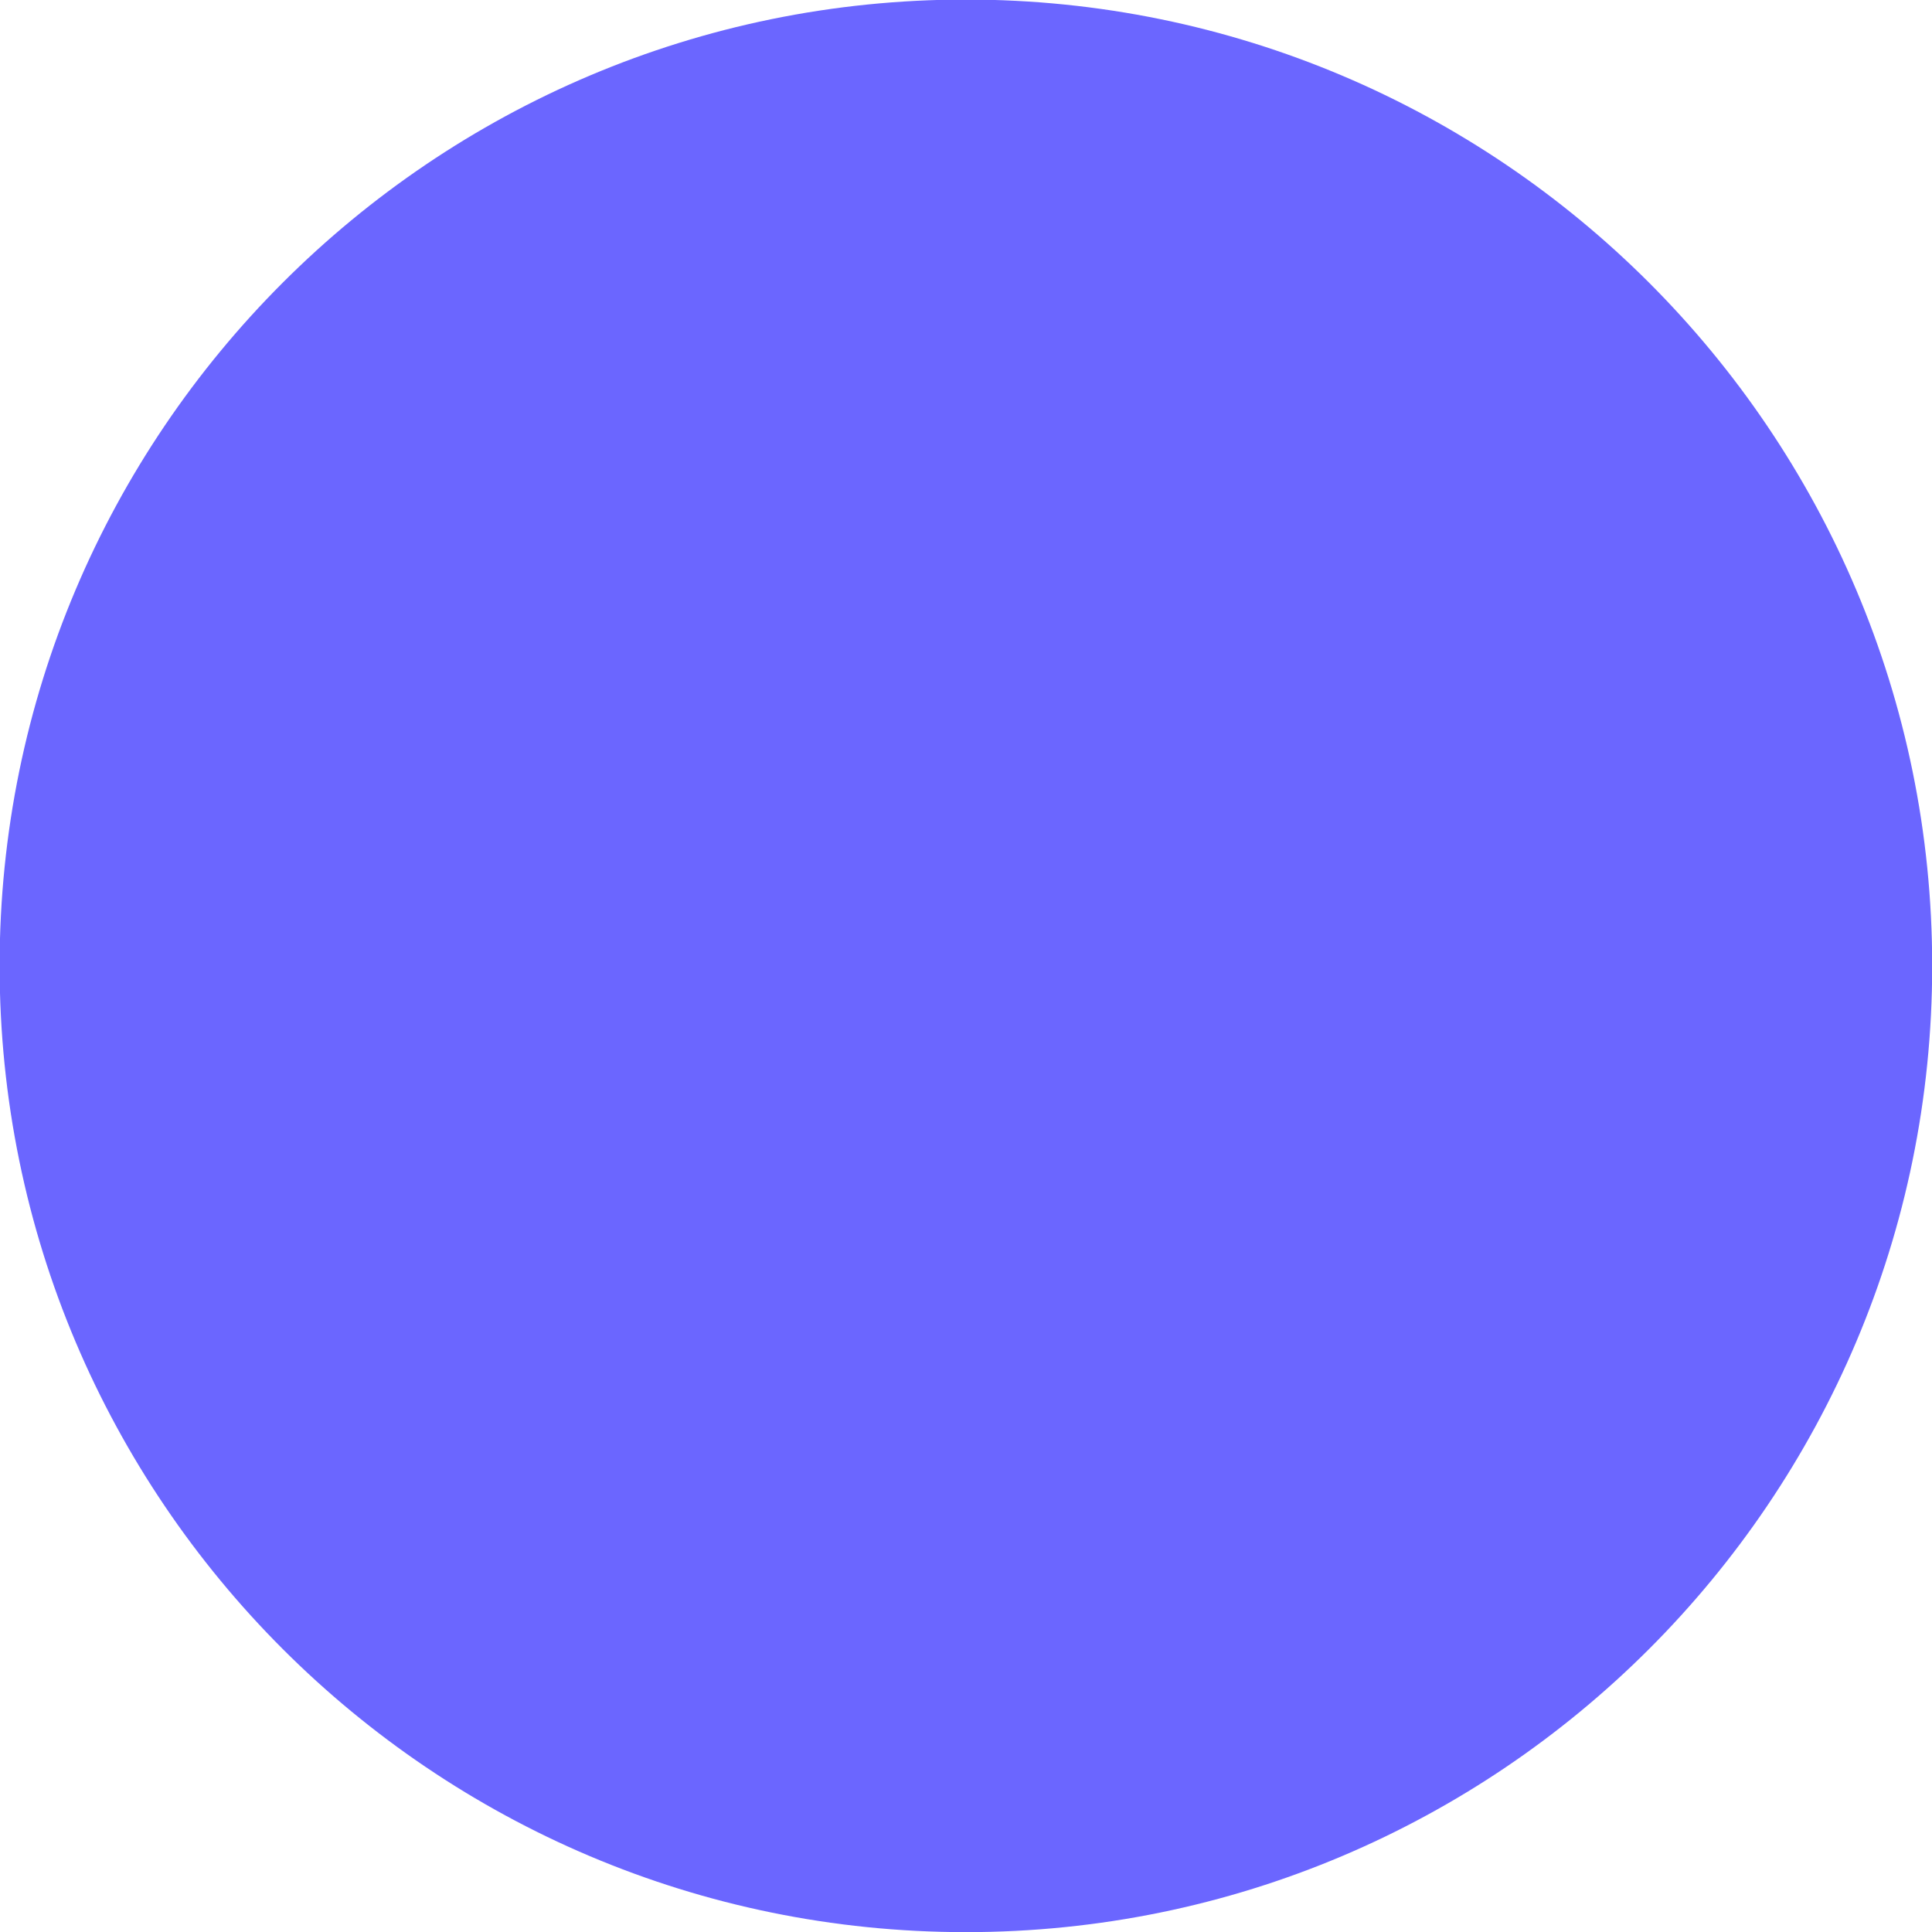
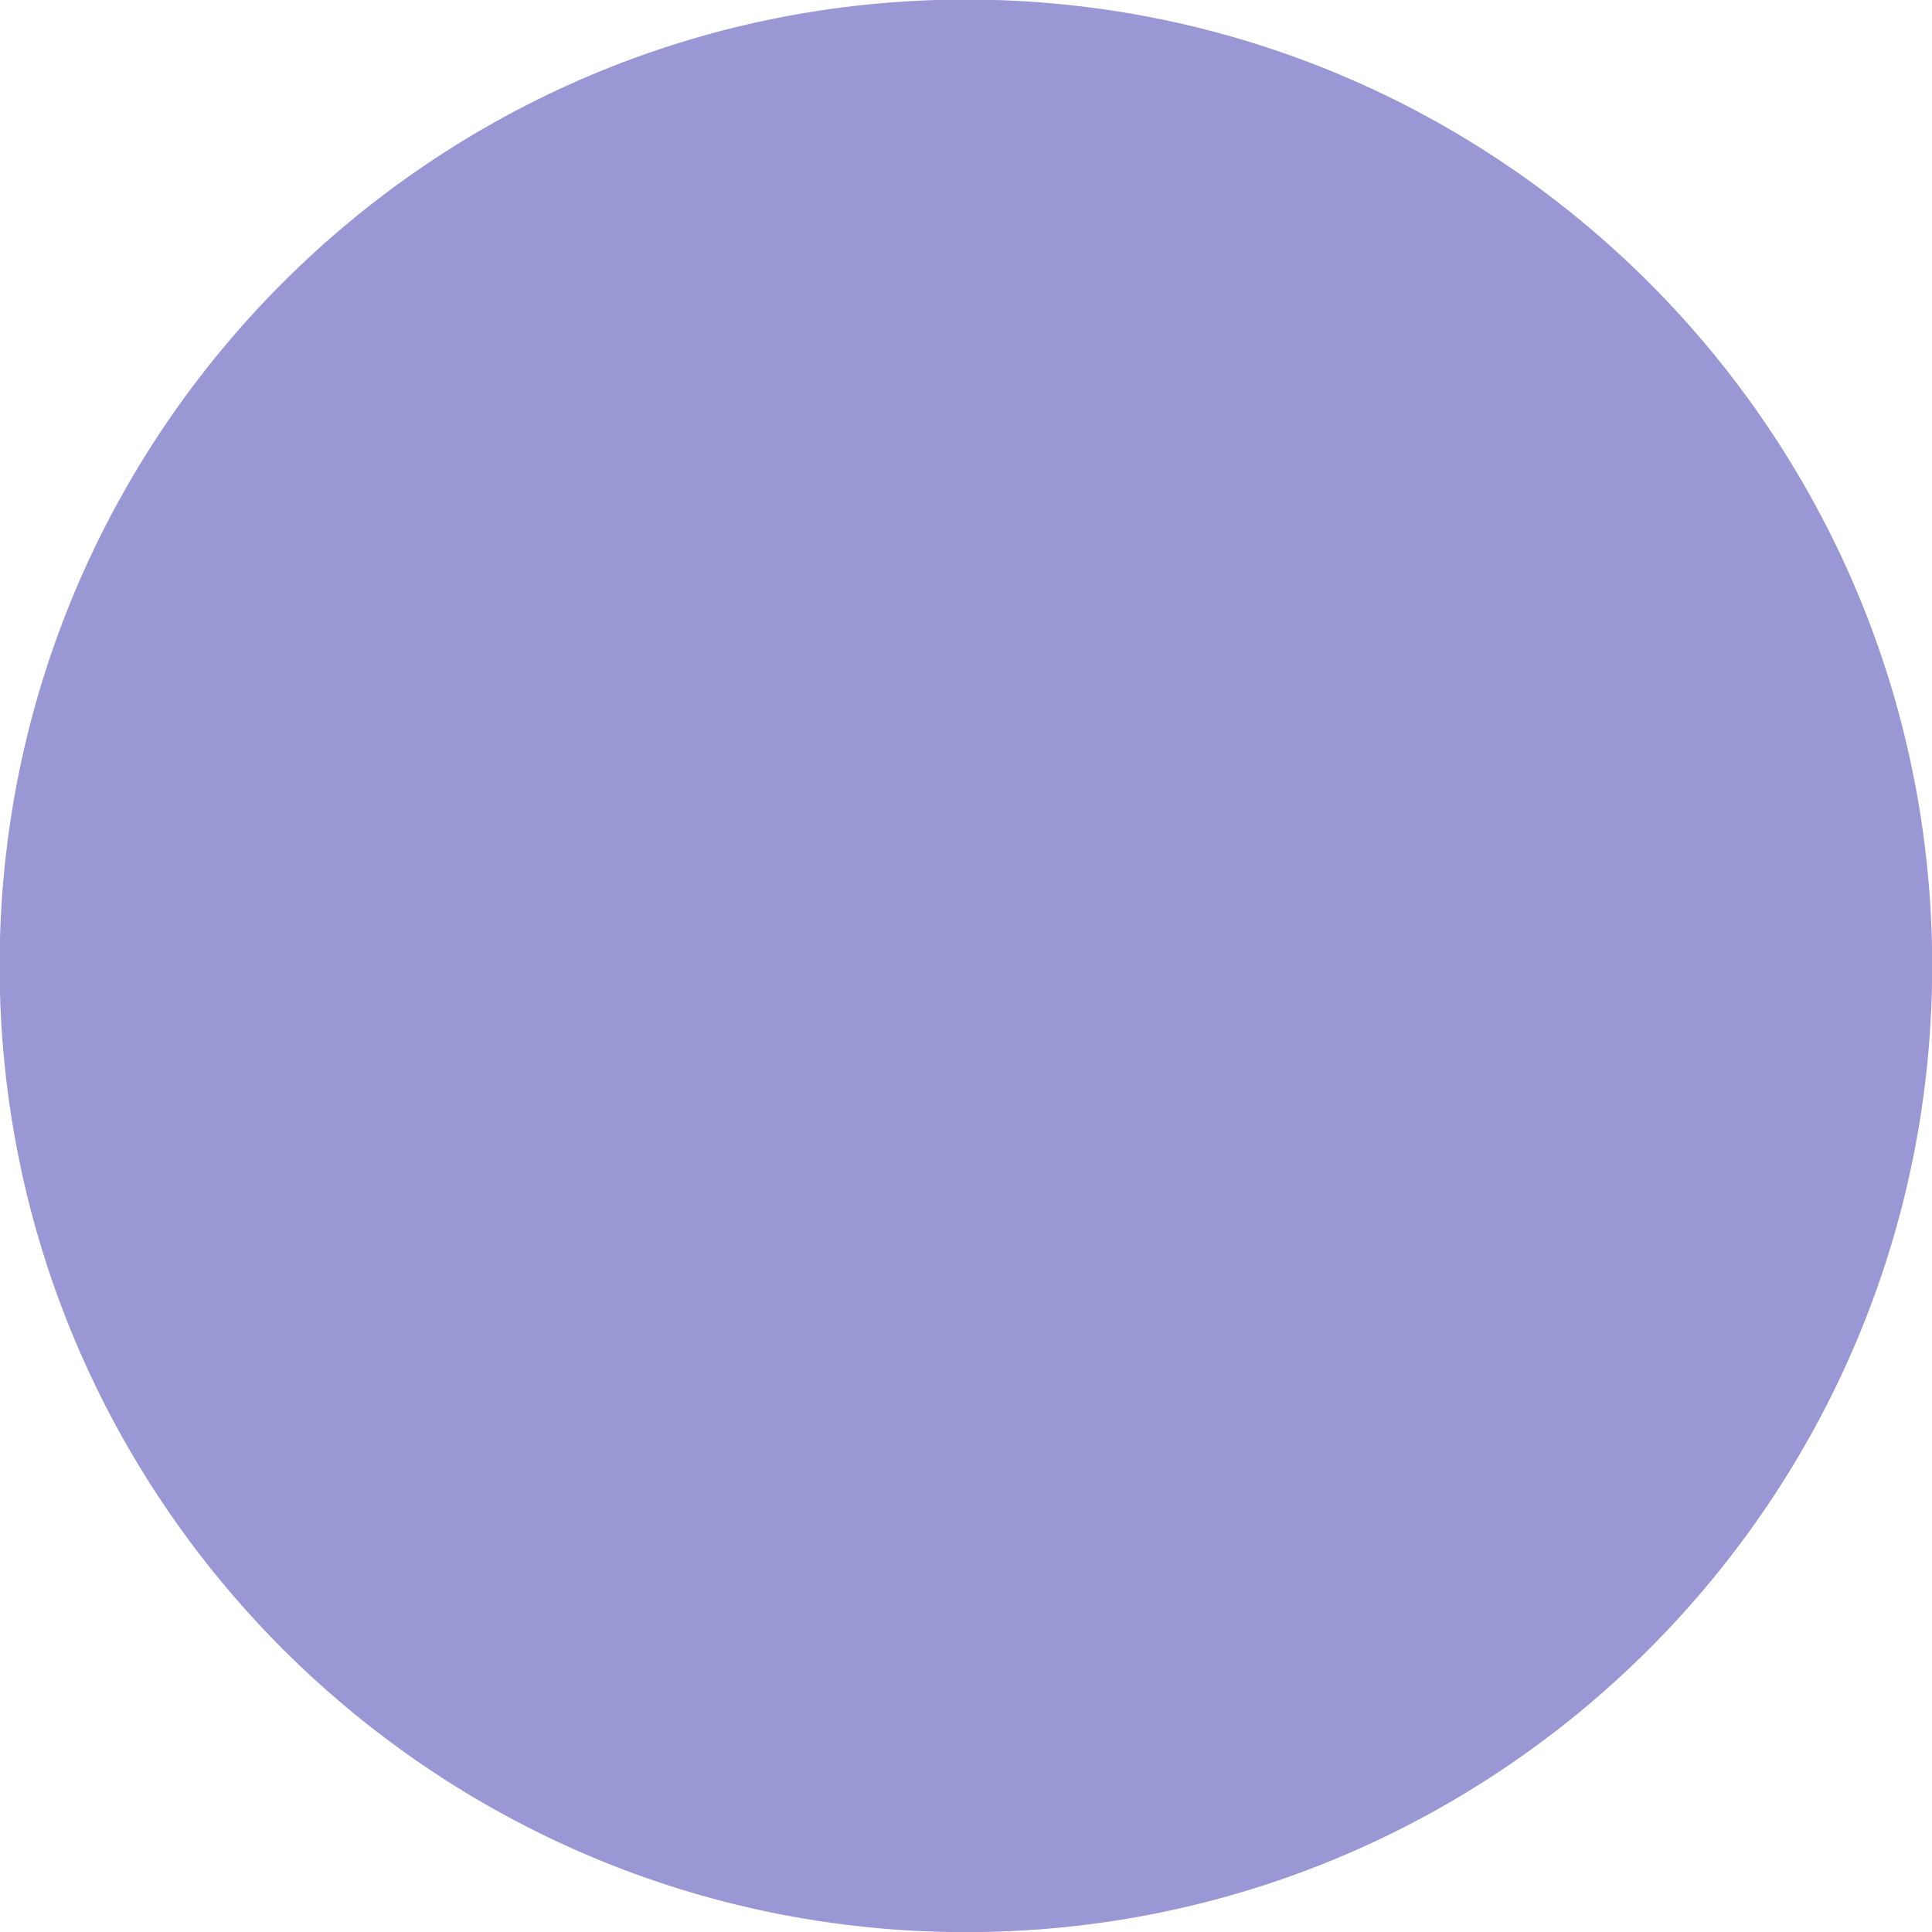
<svg xmlns="http://www.w3.org/2000/svg" width="100%" height="100%" version="1.1" style="stroke-linecap: round; stroke-linejoin: round; stroke-miterlimit: 20; background: rgba(21, 8, 35, 1);" viewBox="28.379 73.829 3.325 3.325">
-   <path id="C-3f-361c26" d="M1.663 0C1.663 0.918 0.918 1.663 0 1.663C-0.918 1.663 -1.663 0.918 -1.663 0C-1.663 -0.918 -0.918 -1.663 0 -1.663C0.918 -1.663 1.663 -0.918 1.663 0 " transform="matrix(1,0,0,1,30.04133,75.49124)" style="stroke: rgb(255, 255, 255); stroke-opacity: 1; stroke-width: 0; fill: rgb(82, 76, 255); fill-opacity: 0.849;" cy="0" cx="0" r="1.663" />
-   <defs id="SvgjsDefs64035" />
+   <path id="C-3f-361c26" d="M1.663 0C1.663 0.918 0.918 1.663 0 1.663C-0.918 1.663 -1.663 0.918 -1.663 0C-1.663 -0.918 -0.918 -1.663 0 -1.663C0.918 -1.663 1.663 -0.918 1.663 0 " transform="matrix(1,0,0,1,30.04133,75.49124)" style="stroke: rgb(255, 255, 255); stroke-opacity: 1; stroke-width: 0; fill: rgb(60, 56, 172); fill-opacity: 0.523;" cy="0" cx="0" r="1.663" />
+   <defs id="SvgjsDefs6917" />
</svg>
